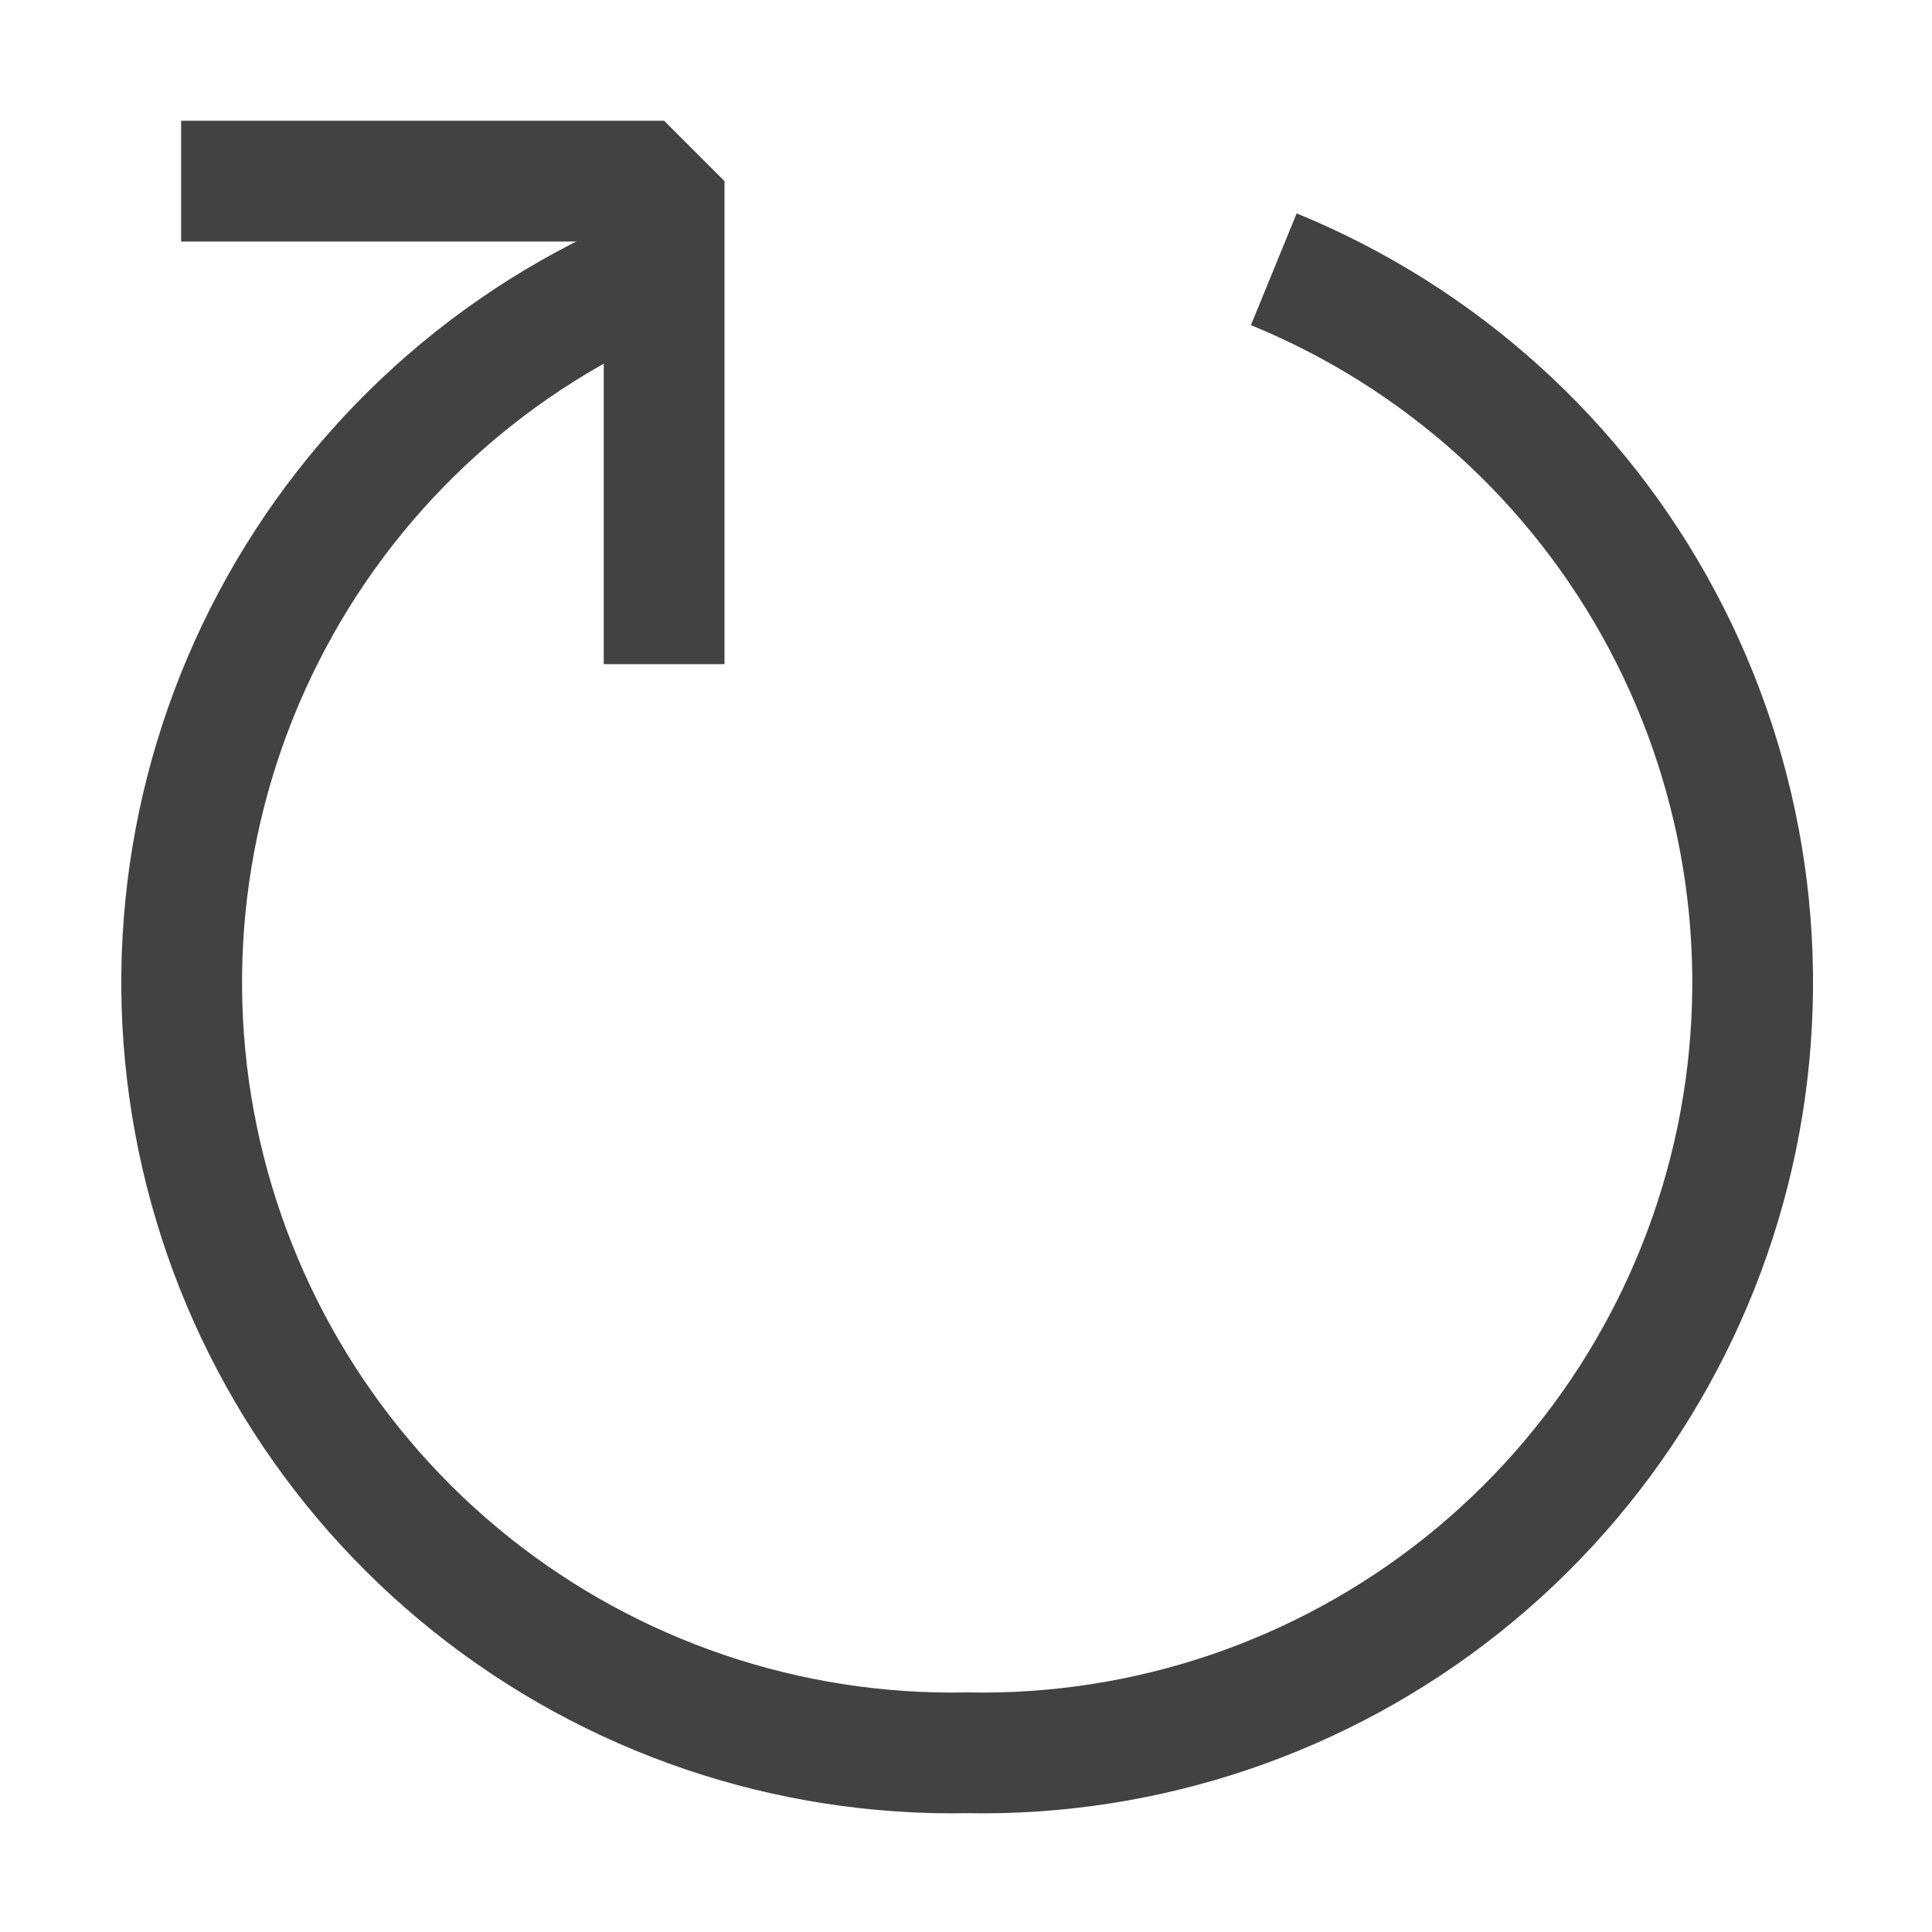
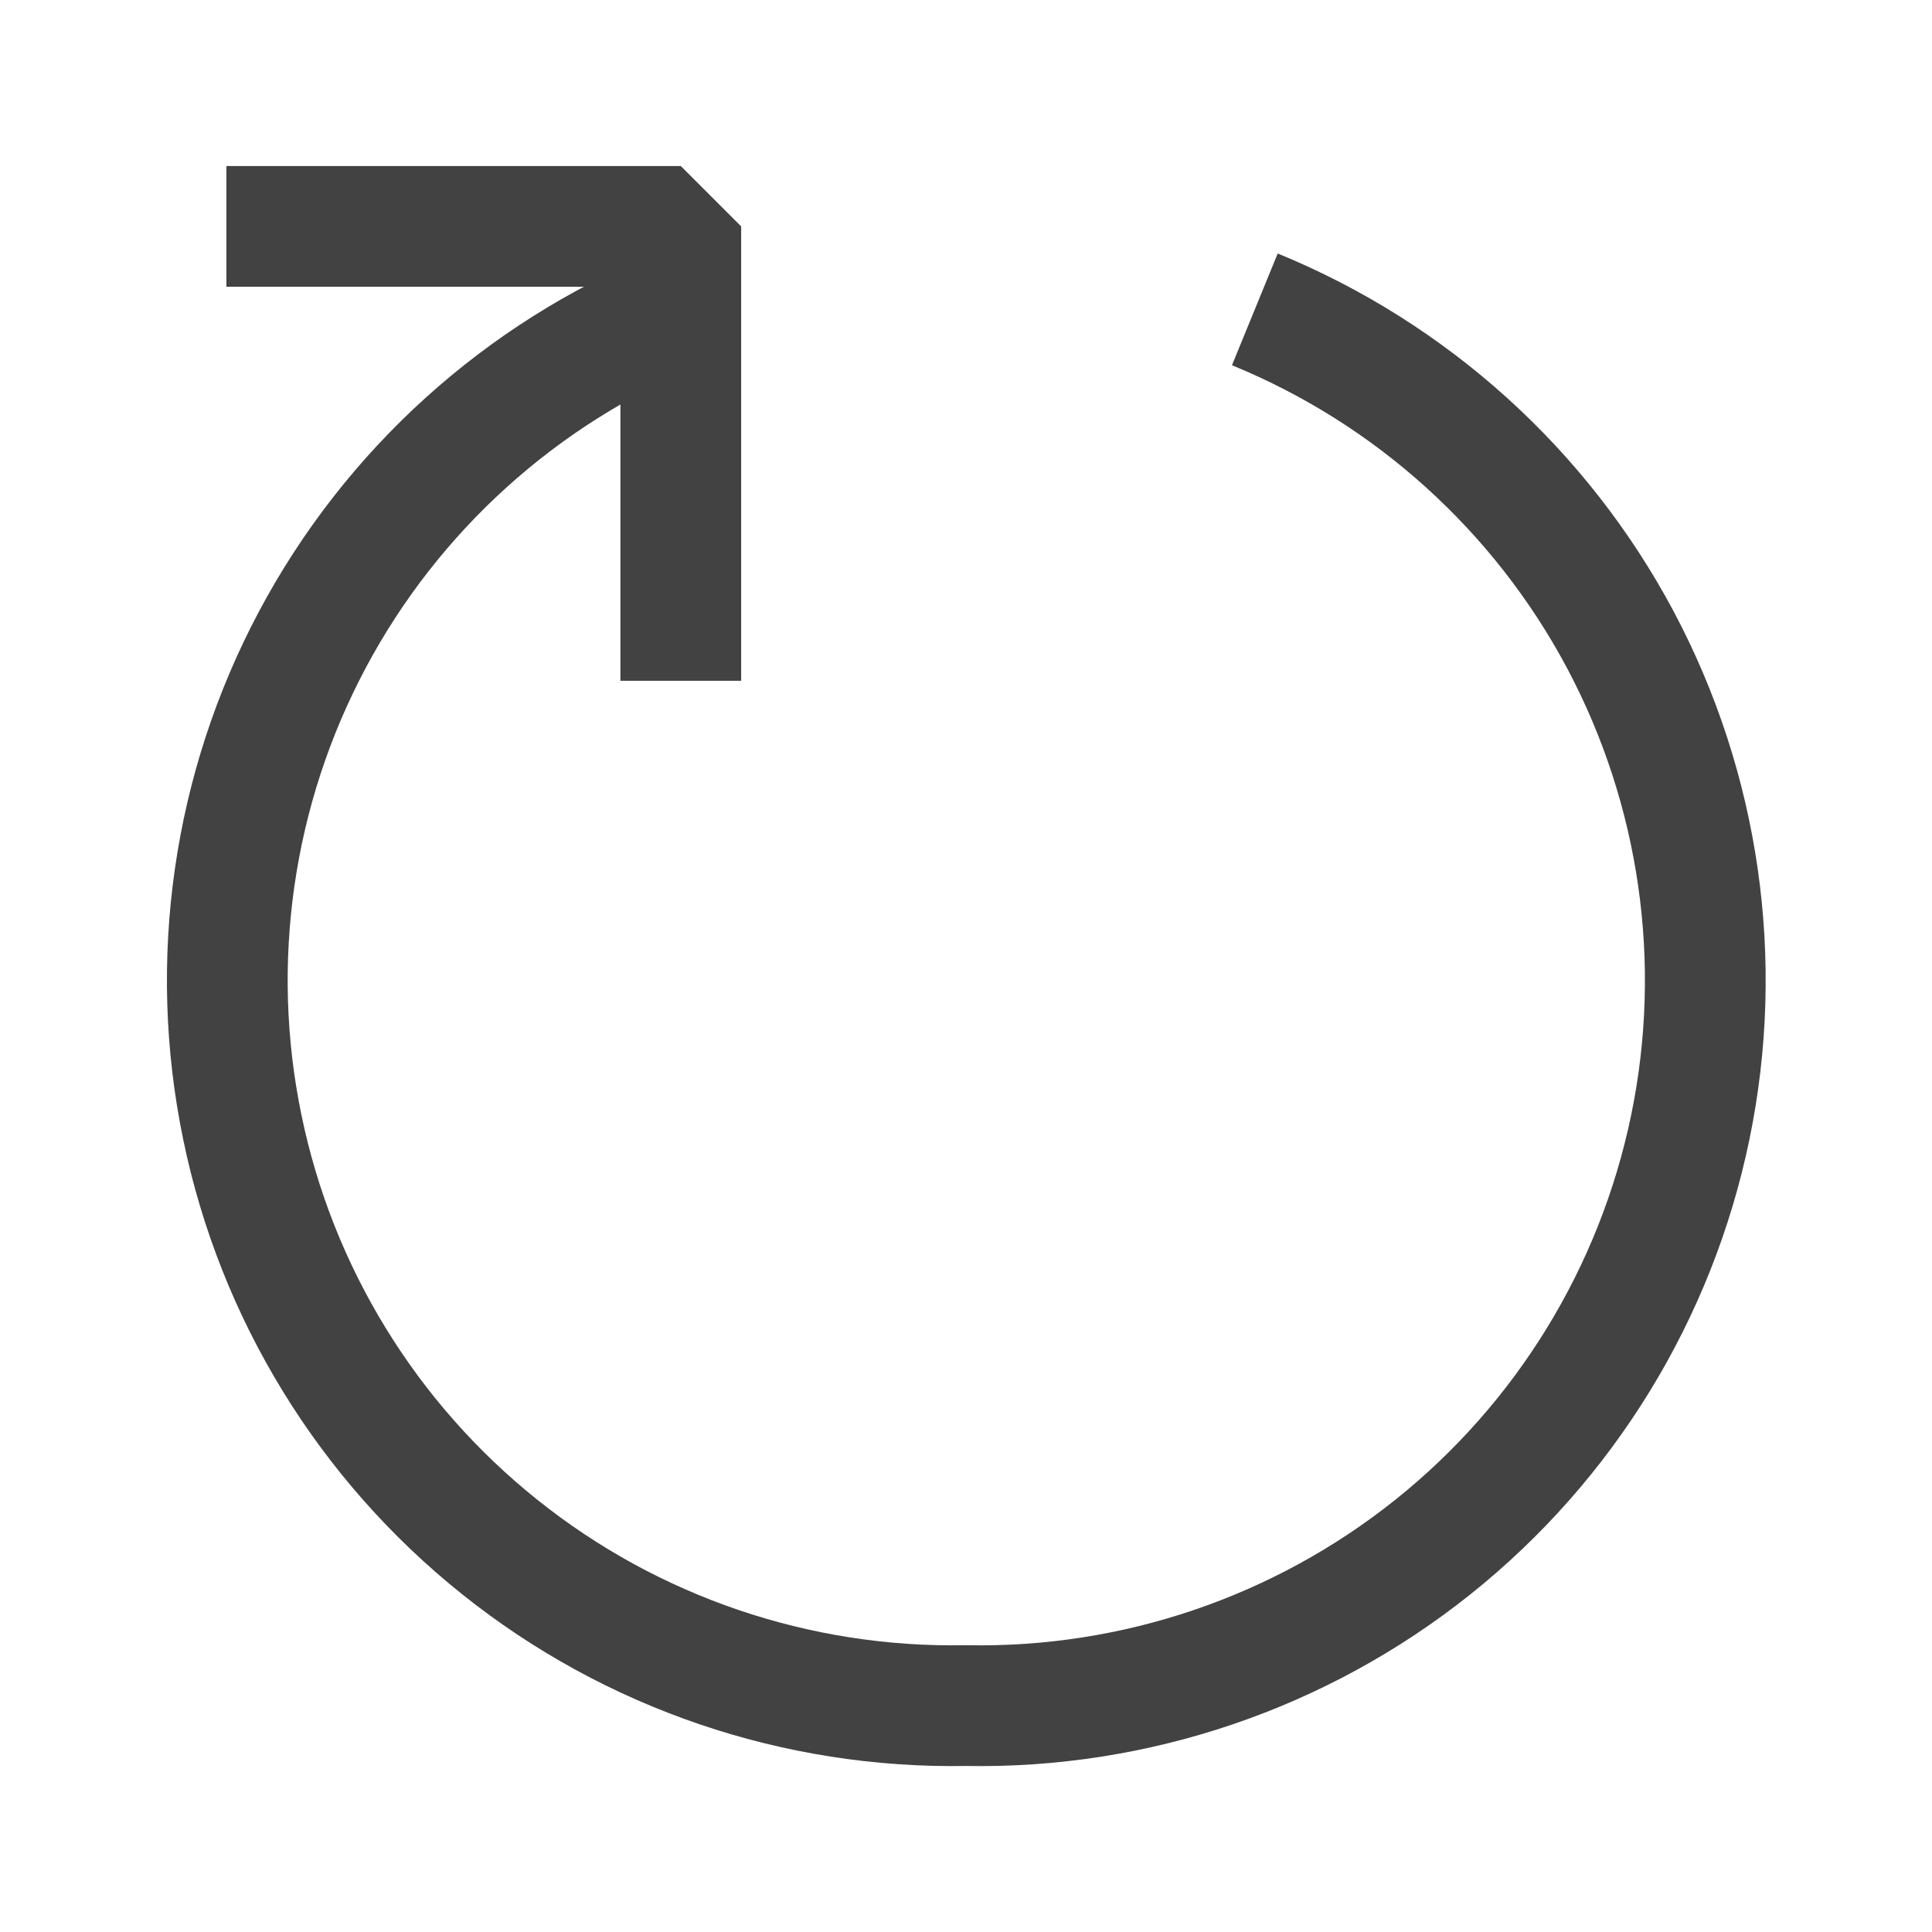
<svg xmlns="http://www.w3.org/2000/svg" width="16" height="16" viewBox="0 0 16 16" fill="none">
-   <path d="M10.549 2.23C11.928 2.794 13.066 3.822 13.766 5.137C14.466 6.451 14.684 7.969 14.383 9.428C14.081 10.886 13.279 12.193 12.115 13.123C10.951 14.052 9.499 14.545 8.01 14.516C6.521 14.545 5.069 14.052 3.905 13.123C2.741 12.194 1.939 10.887 1.637 9.429C1.335 7.971 1.553 6.453 2.253 5.138C2.952 3.824 4.09 2.795 5.468 2.231" stroke="#424242" />
-   <path d="M1.5 1.5H5.5V5.5" stroke="#424242" stroke-miterlimit="1" />
+   <path d="M10.392 2.562C11.689 3.093 12.76 4.061 13.419 5.298C14.077 6.536 14.282 7.964 13.998 9.337C13.714 10.71 12.959 11.94 11.864 12.814C10.768 13.688 9.401 14.152 8 14.125C6.599 14.151 5.233 13.687 4.139 12.812C3.044 11.937 2.29 10.708 2.007 9.336C1.723 7.964 1.928 6.536 2.586 5.299C3.244 4.062 4.314 3.094 5.61 2.563" stroke="#424242" />
+   <path d="M1.875 1.875H5.638V5.638" stroke="#424242" stroke-miterlimit="1" />
</svg>
